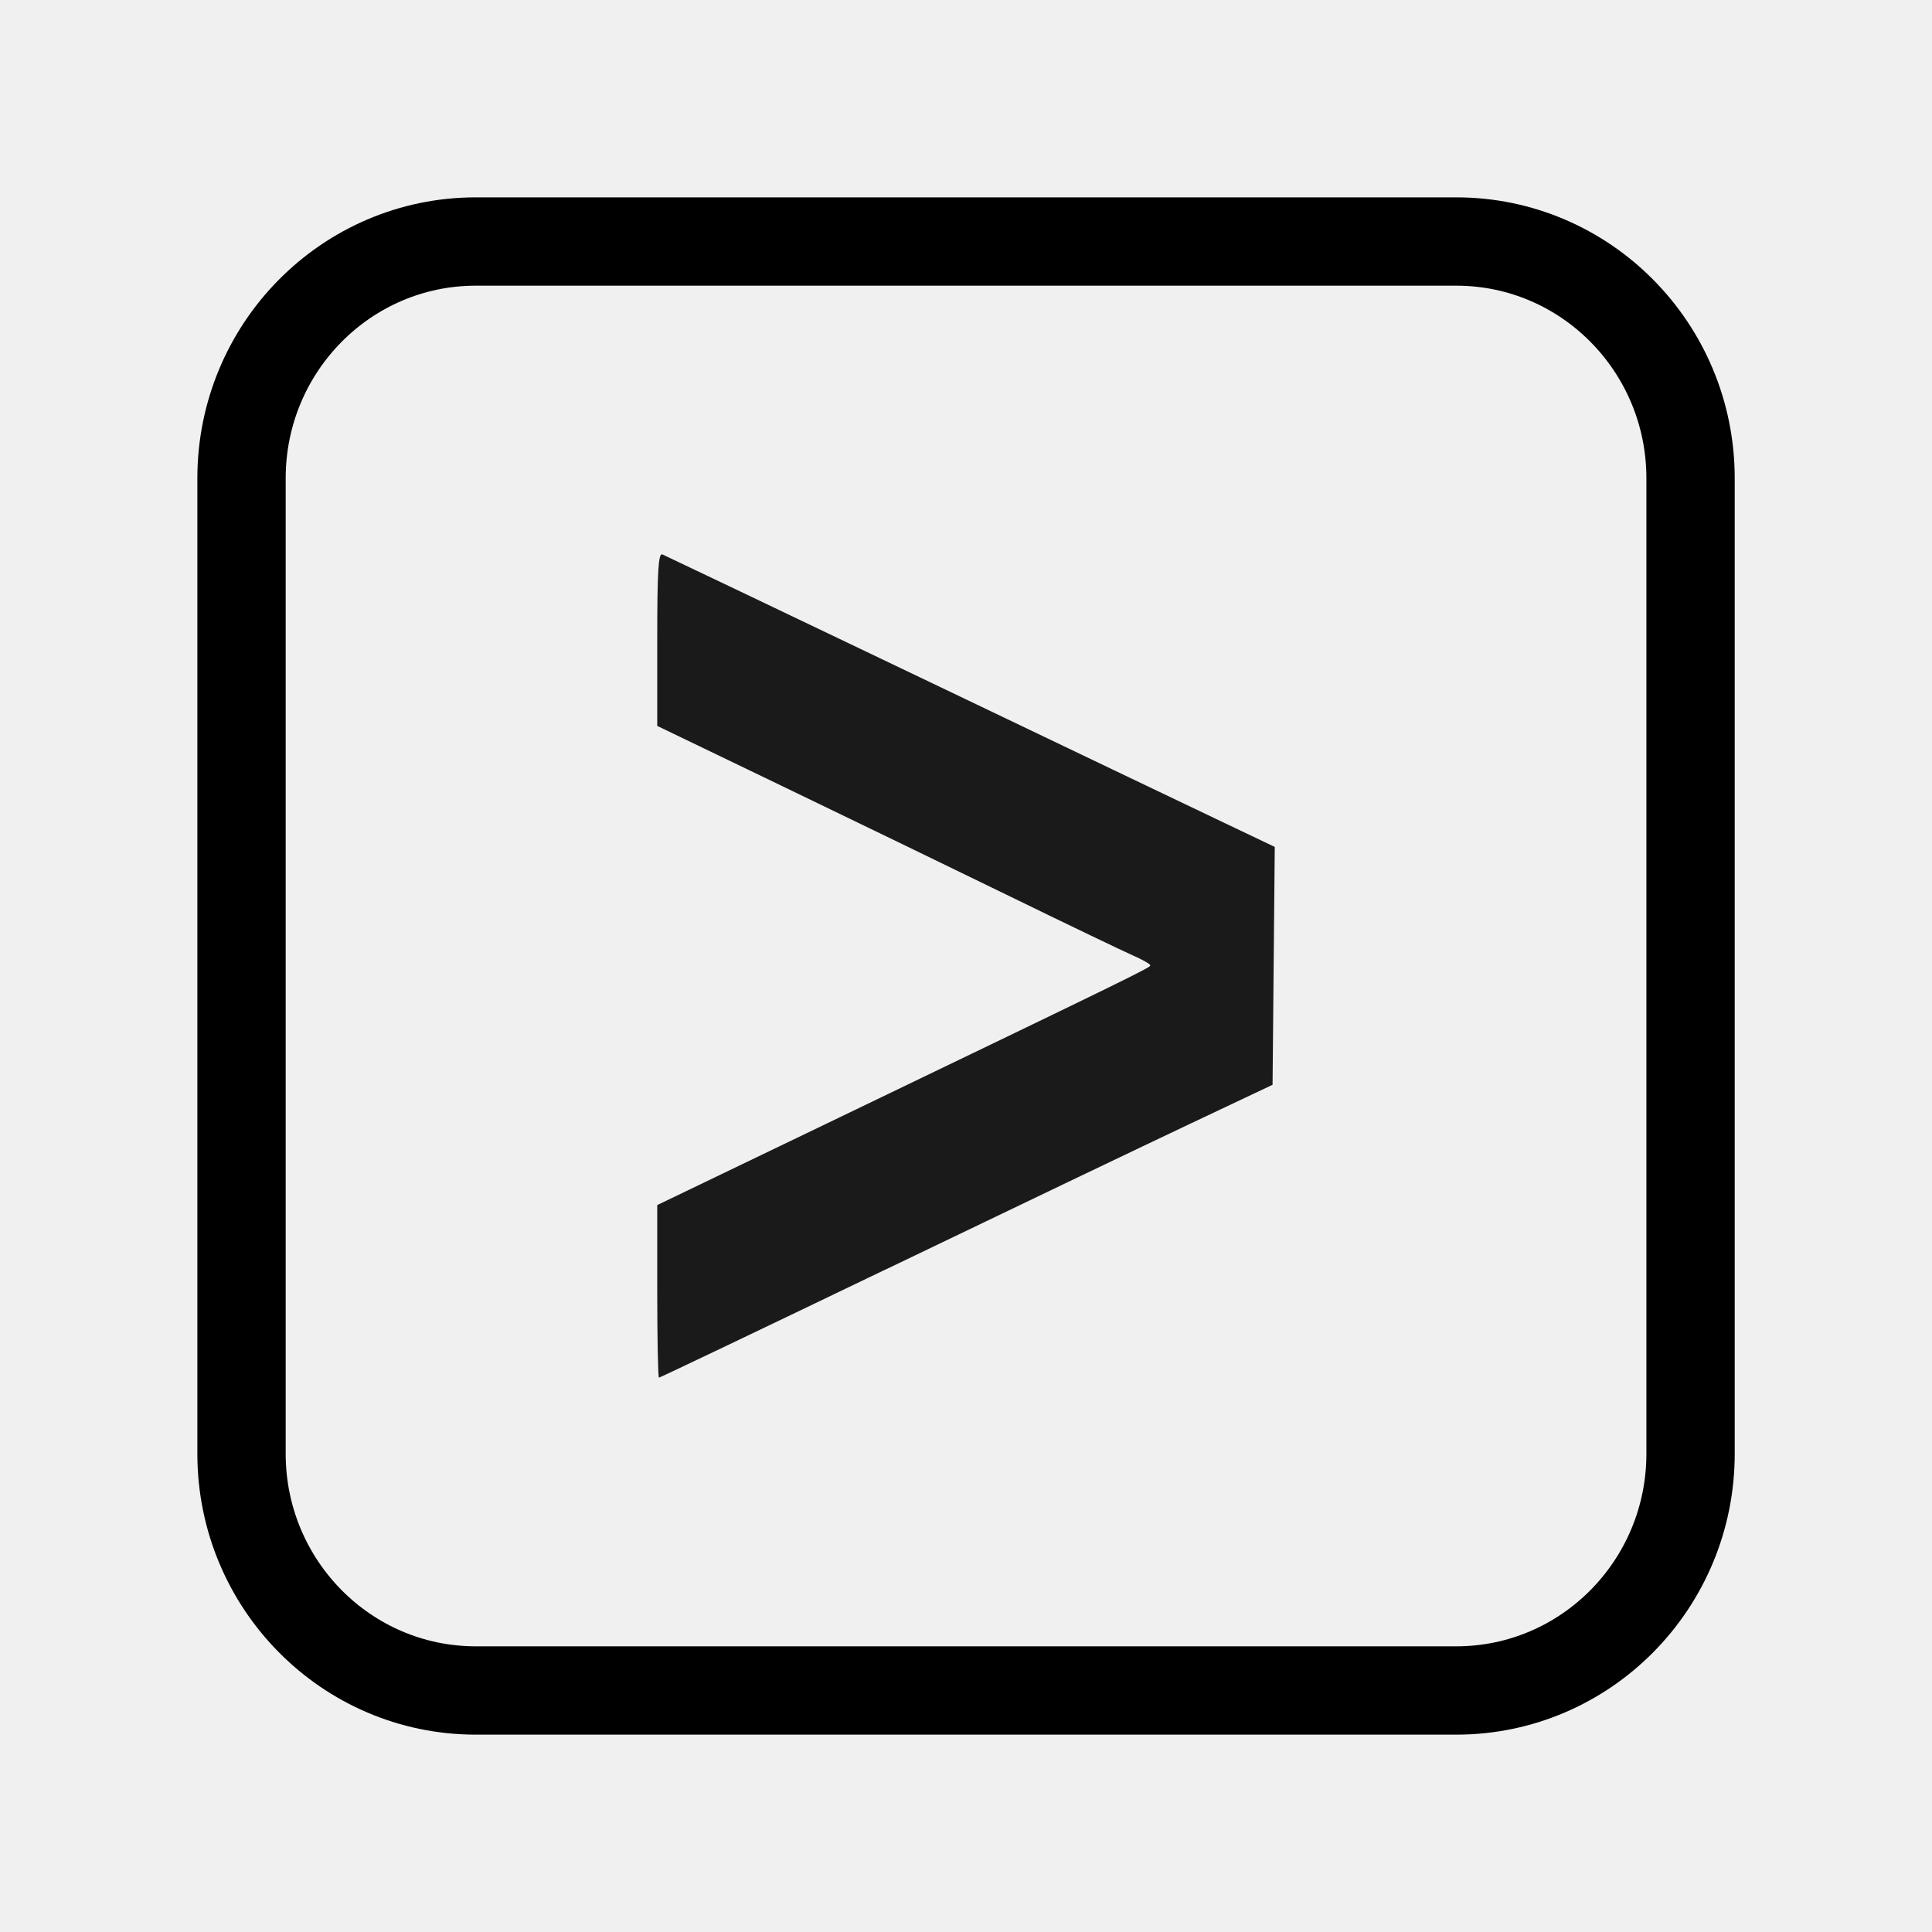
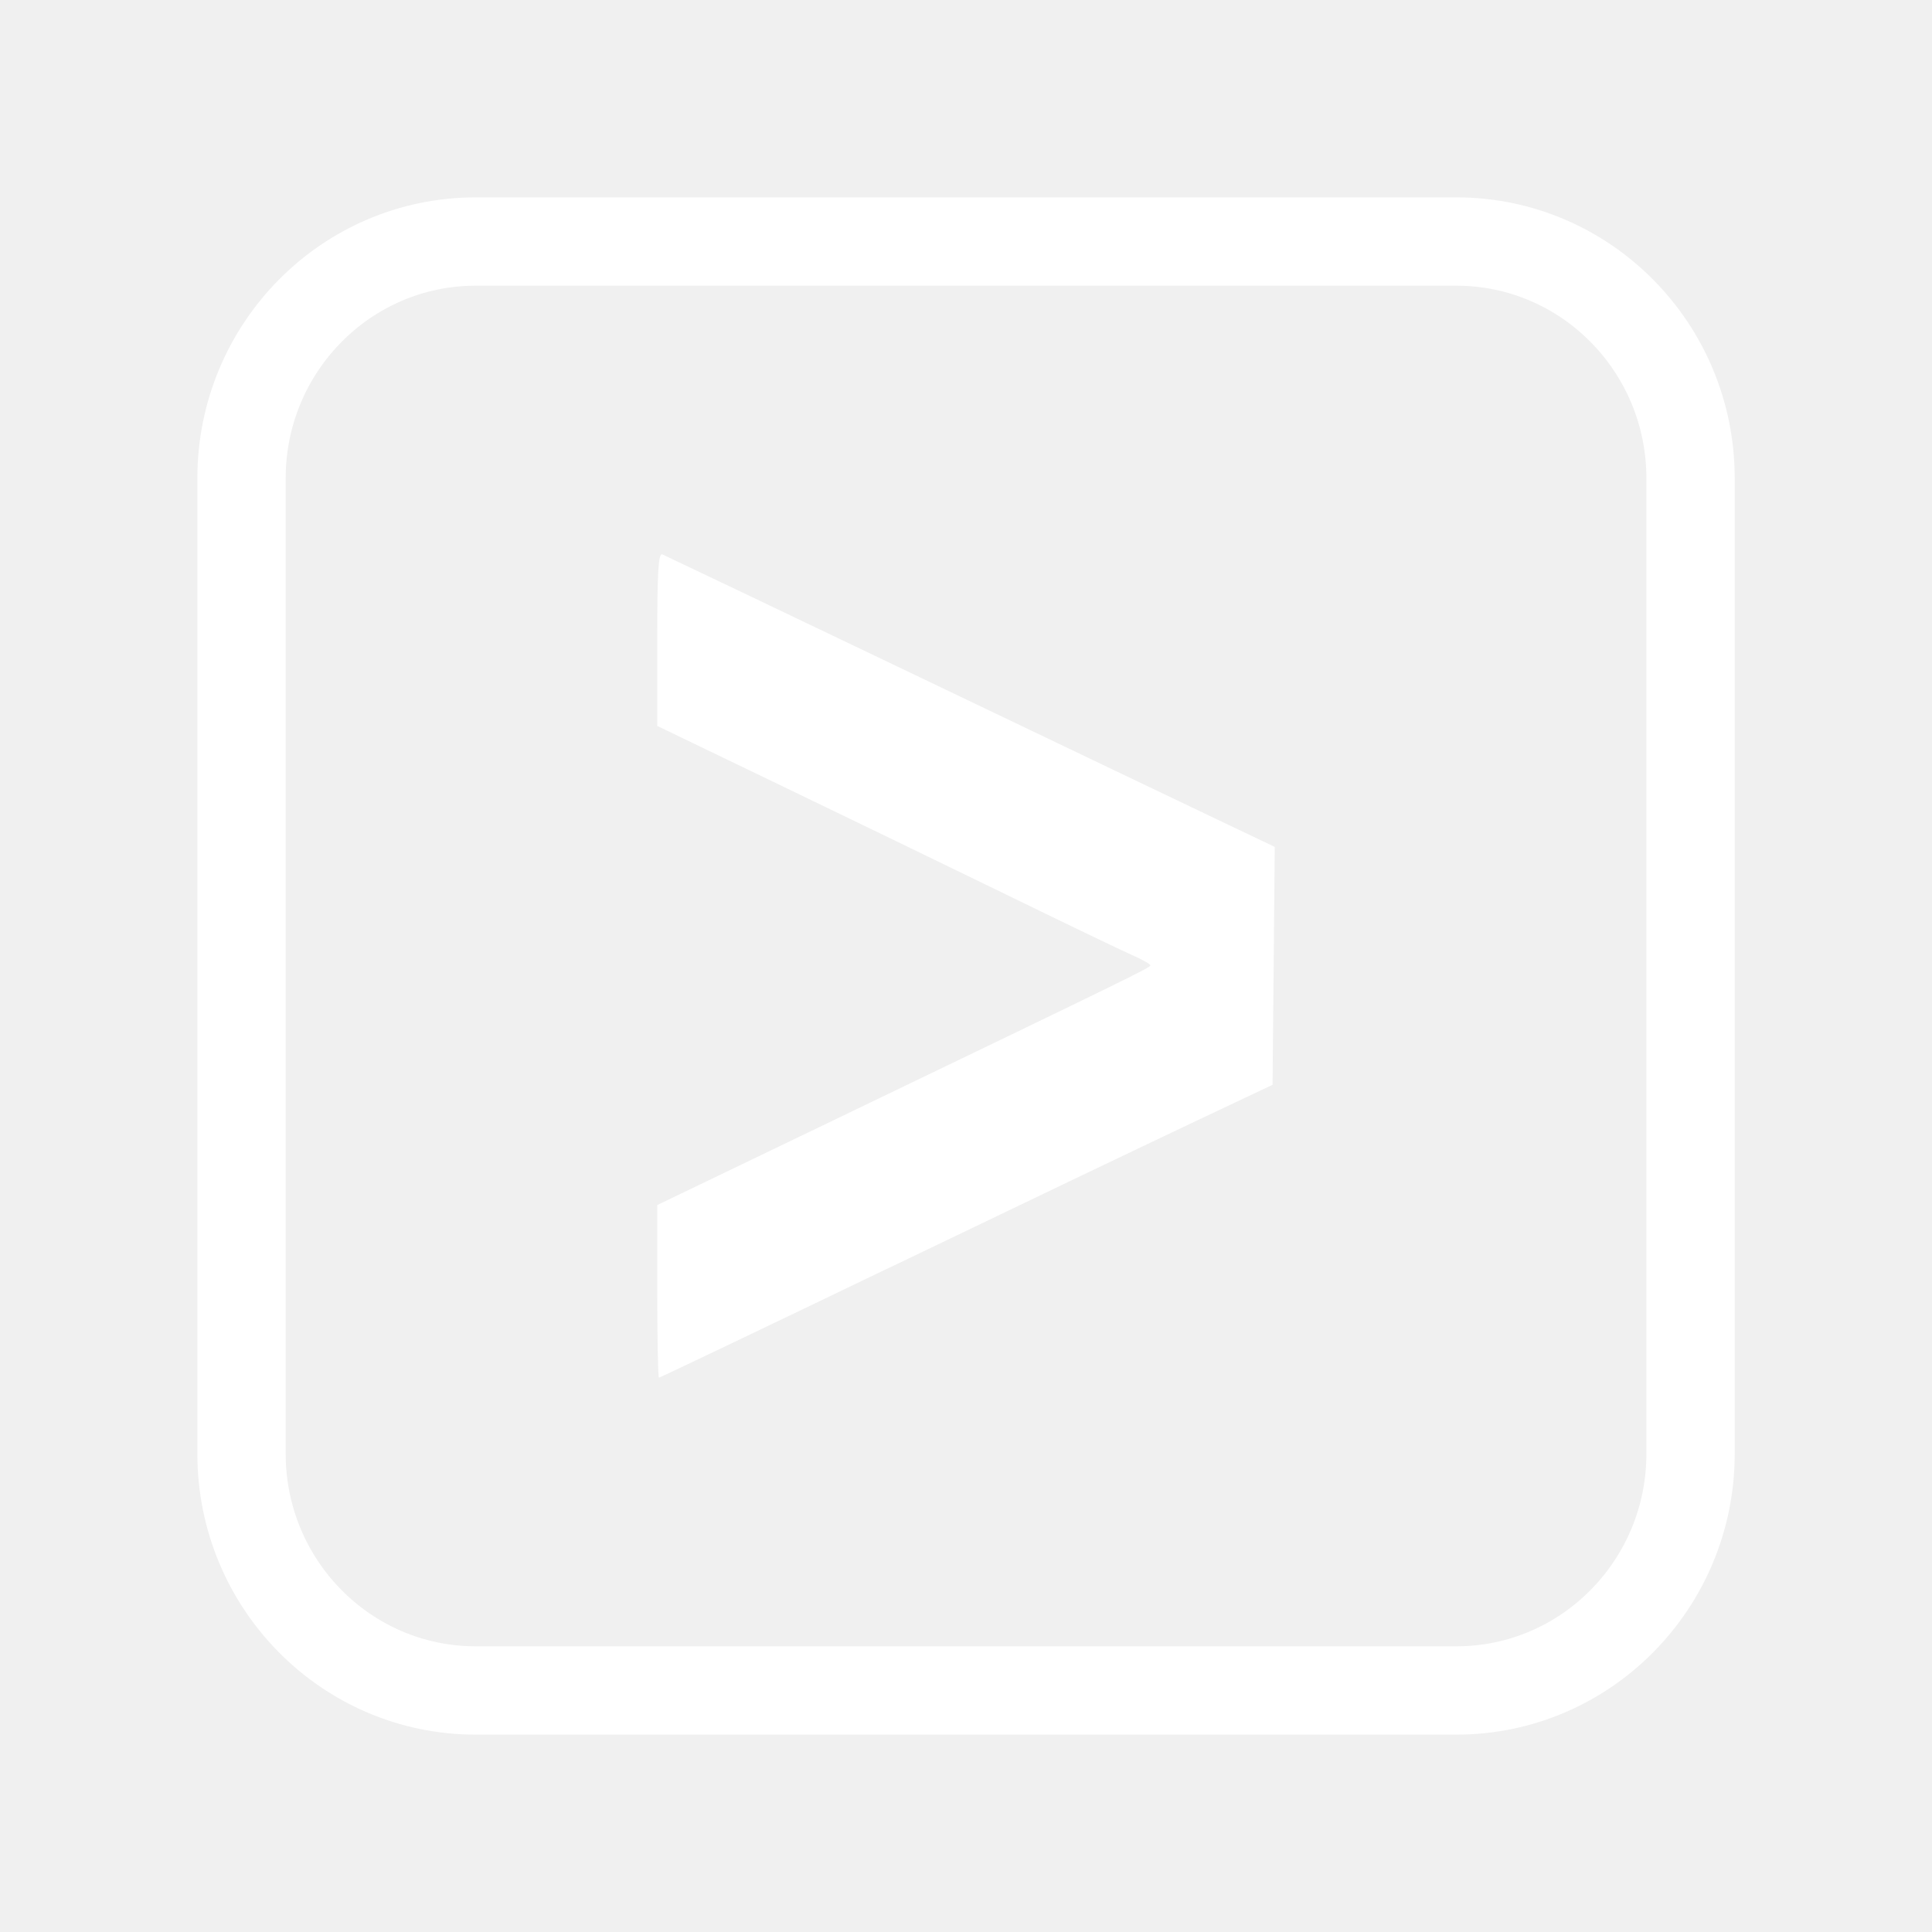
<svg xmlns="http://www.w3.org/2000/svg" viewBox="0 0 24 24" version="1.1" id="svg1" fill="none" xml:space="preserve">
  <defs id="defs1" />
  <g id="layer4" style="display:inline">
    <g id="g1" transform="matrix(0.9727329,0,0,0.9727329,0.3272054,0.3272054)">
-       <rect style="fill:none;stroke:#000000;stroke-width:1.128;stroke-linecap:round;stroke-linejoin:round;stroke-dasharray:none" id="rect2" width="18.505" height="18.504" x="2.748" y="2.748" rx="2.992" ry="3.024" />
-       <path d="m 10.976,15.875 c 1.582,-0.761 3.34,-1.602 3.907,-1.87 l 1.032,-0.488 0.014,-1.519 0.014,-1.519 -0.649,-0.309 C 14.937,10 13.192,9.166 11.417,8.316 9.642,7.467 8.159,6.759 8.123,6.744 8.071,6.722 8.057,6.958 8.057,7.825 v 1.109 l 1.574,0.758 c 0.866,0.417 2.181,1.054 2.924,1.416 0.742,0.362 1.451,0.702 1.574,0.756 0.124,0.054 0.225,0.112 0.225,0.128 0,0.029 -0.212,0.133 -4.141,2.024 L 8.057,15.053 v 1.102 c 0,0.606 0.01,1.102 0.022,1.102 0.012,0 1.316,-0.622 2.897,-1.383 z" style="fill:#1a1a1a;stroke-width:0.2" id="path1-5" />
+       <rect style="fill:none;stroke:#ffffff;stroke-width:1.128;stroke-linecap:round;stroke-linejoin:round;stroke-dasharray:none" id="rect2" width="18.505" height="18.504" x="2.748" y="2.748" rx="2.992" ry="3.024" />
+       <path d="m 10.976,15.875 c 1.582,-0.761 3.34,-1.602 3.907,-1.87 l 1.032,-0.488 0.014,-1.519 0.014,-1.519 -0.649,-0.309 C 14.937,10 13.192,9.166 11.417,8.316 9.642,7.467 8.159,6.759 8.123,6.744 8.071,6.722 8.057,6.958 8.057,7.825 v 1.109 l 1.574,0.758 c 0.866,0.417 2.181,1.054 2.924,1.416 0.742,0.362 1.451,0.702 1.574,0.756 0.124,0.054 0.225,0.112 0.225,0.128 0,0.029 -0.212,0.133 -4.141,2.024 L 8.057,15.053 v 1.102 c 0,0.606 0.01,1.102 0.022,1.102 0.012,0 1.316,-0.622 2.897,-1.383 z" style="fill:#ffffff;stroke-width:0.2" id="path1-5" />
    </g>
  </g>
</svg>
